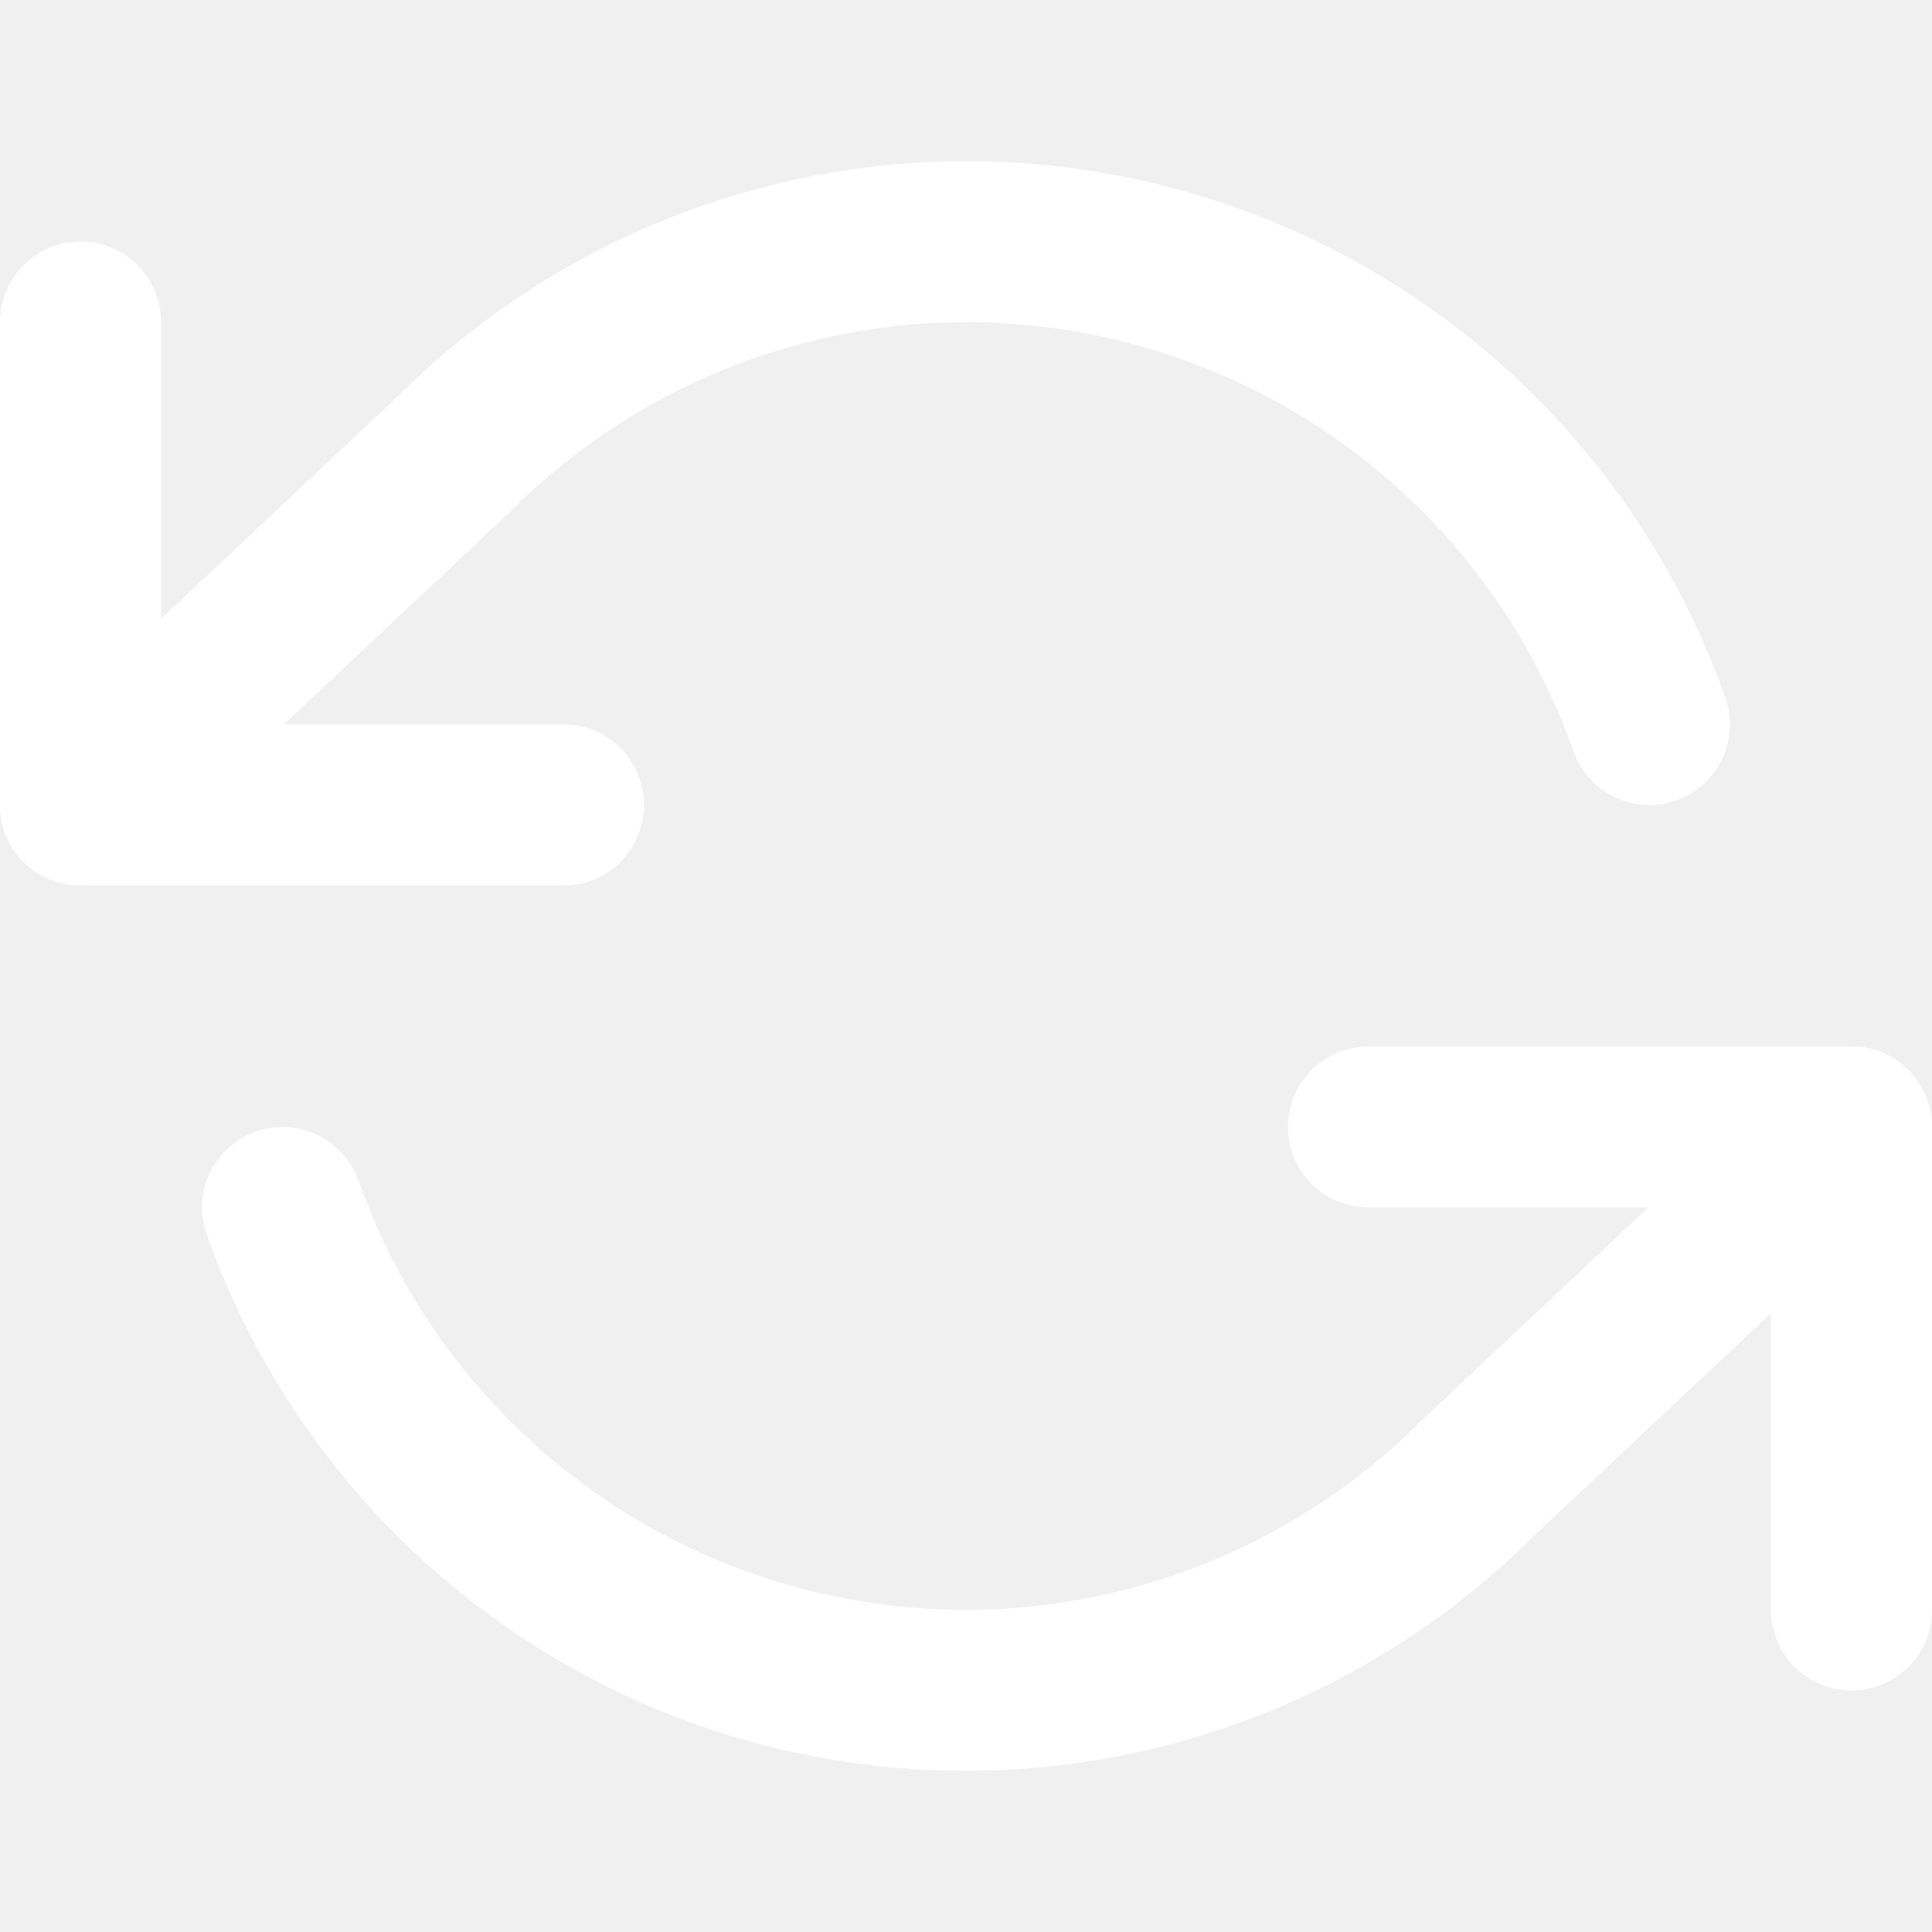
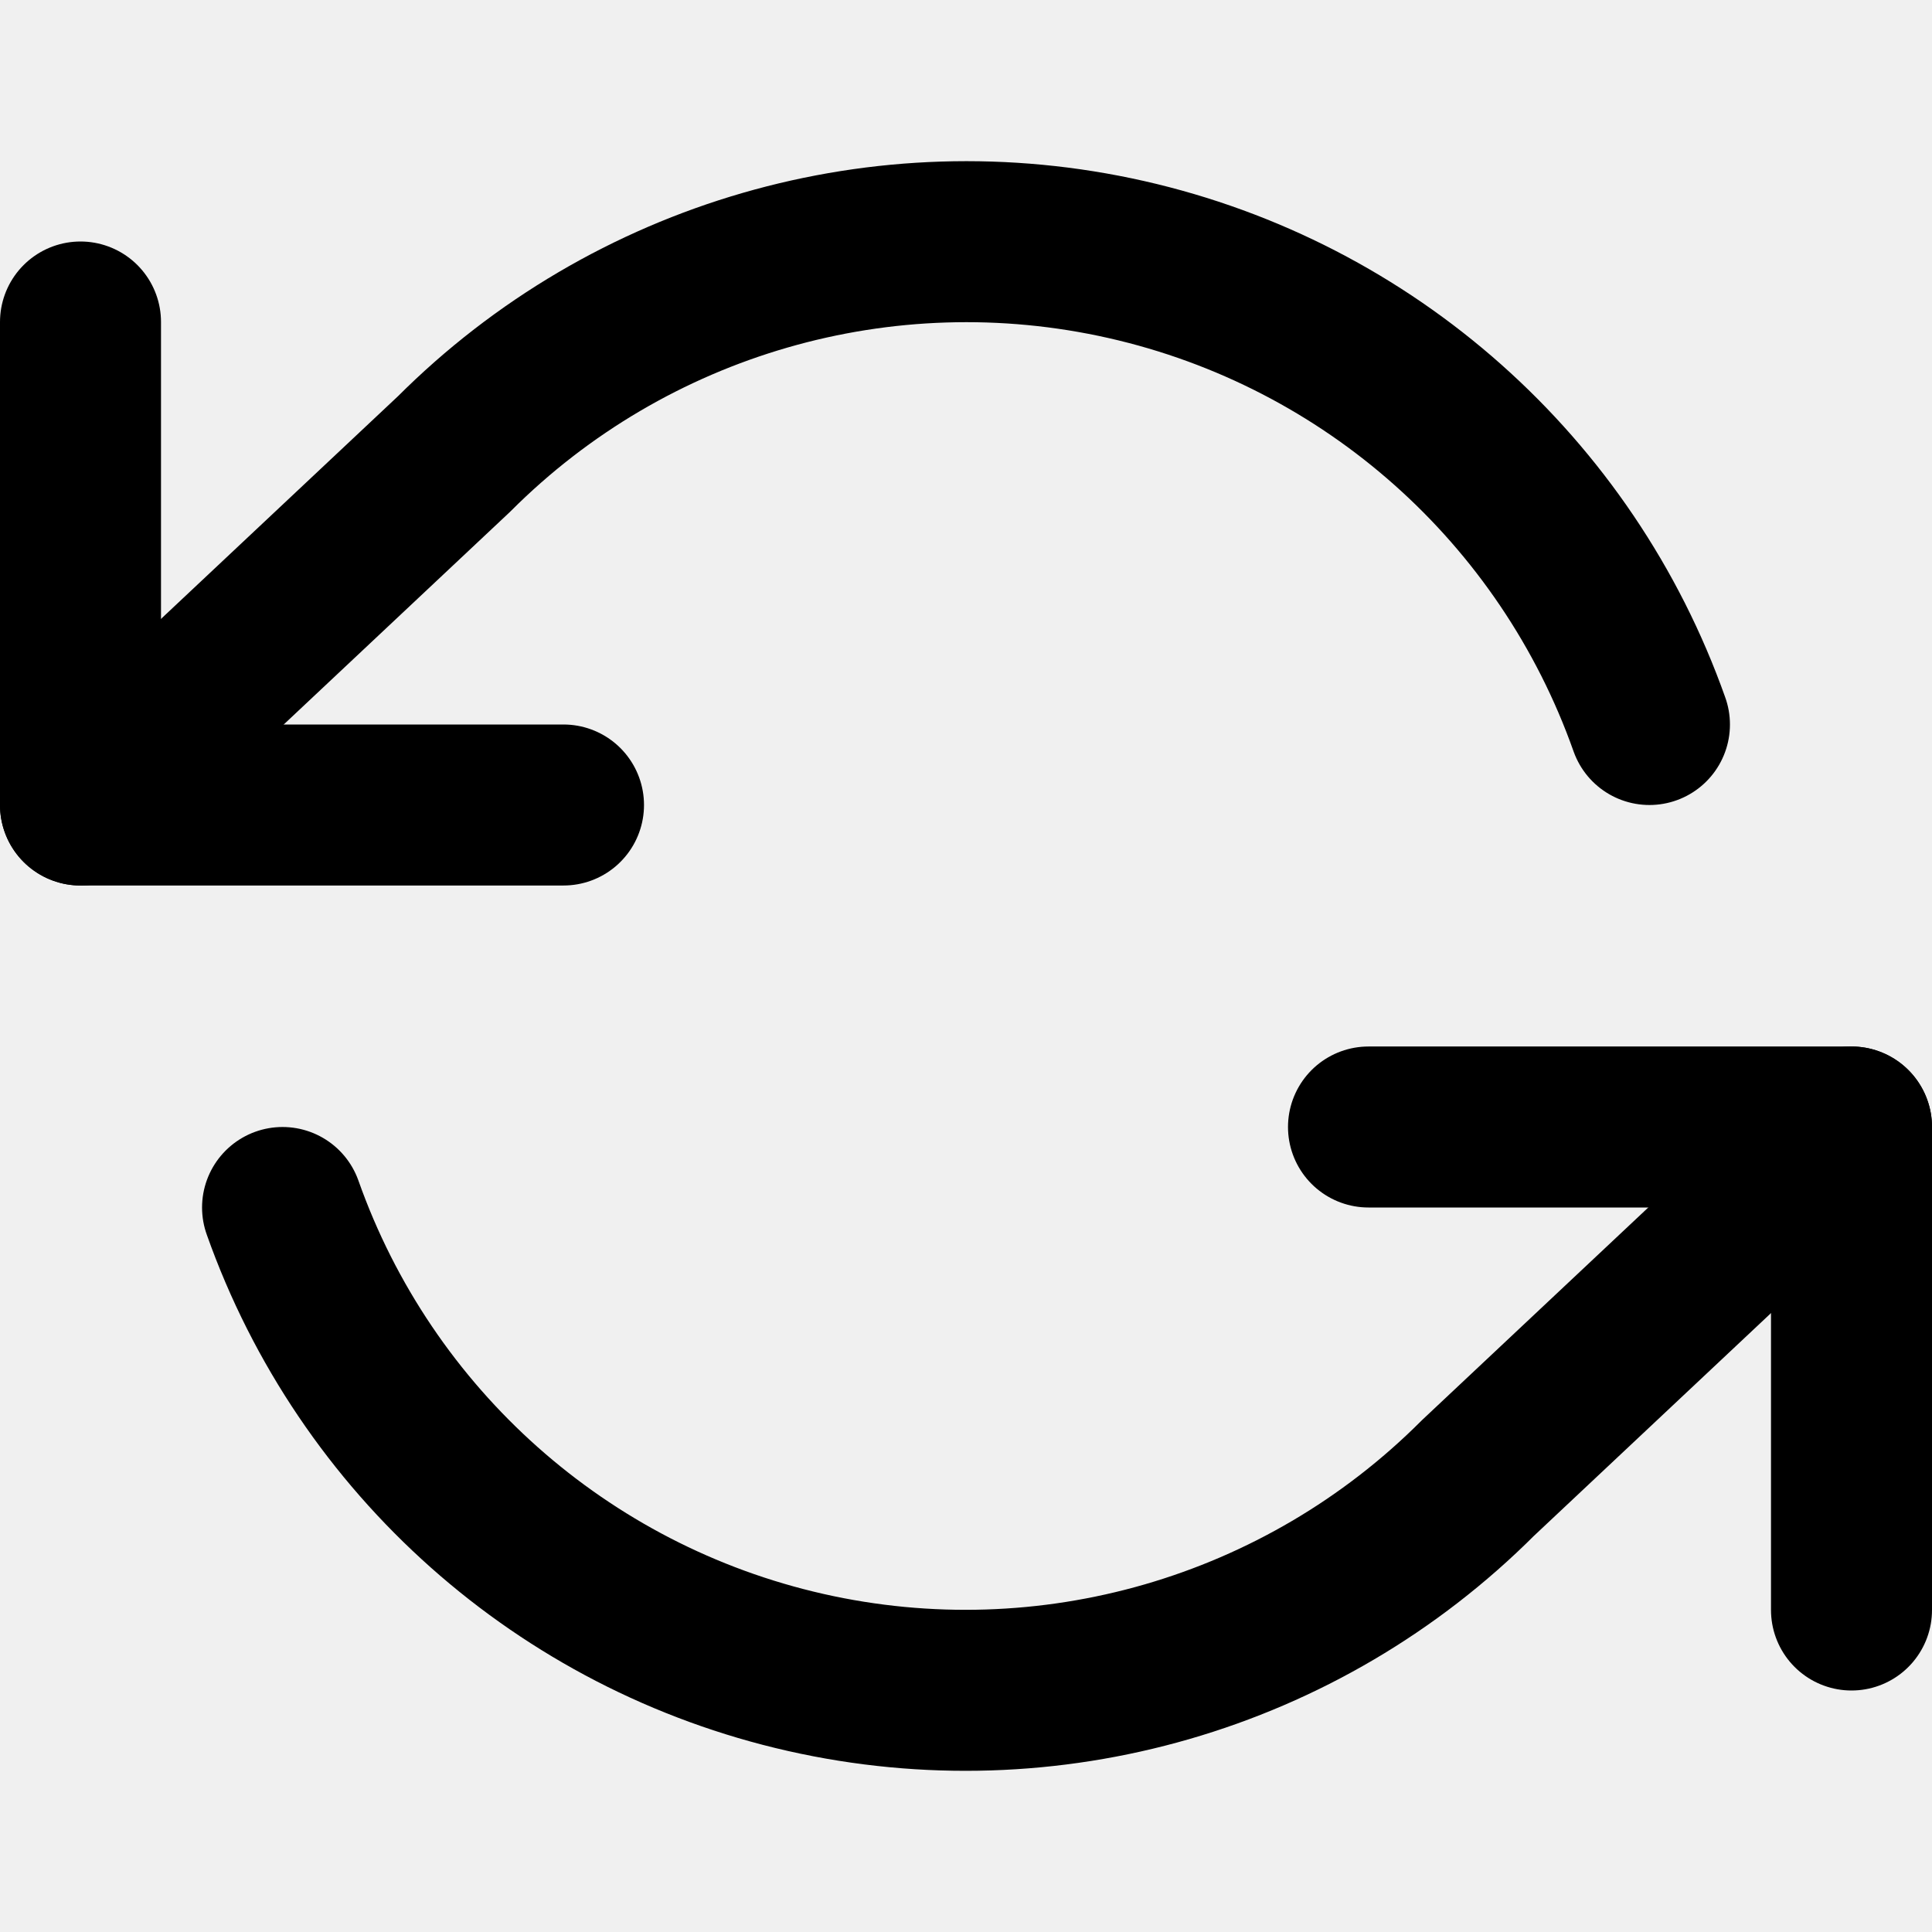
- <svg xmlns="http://www.w3.org/2000/svg" width="24" height="24" viewBox="0 0 24 24" fill="none">
-   <path d="M1 4V10H7" stroke="white" stroke-width="2" stroke-linecap="round" stroke-linejoin="round" />
-   <path d="M23 20V14H17" stroke="white" stroke-width="2" stroke-linecap="round" stroke-linejoin="round" />
-   <path d="M20.49 9C19.983 7.567 19.121 6.285 17.985 5.275C16.848 4.265 15.475 3.56 13.992 3.224C12.509 2.889 10.965 2.934 9.505 3.357C8.044 3.779 6.715 4.565 5.64 5.64L1 10M23 14L18.36 18.36C17.285 19.435 15.956 20.221 14.495 20.643C13.035 21.066 11.491 21.111 10.008 20.776C8.525 20.44 7.152 19.735 6.015 18.724C4.879 17.715 4.017 16.433 3.51 15" stroke="white" stroke-width="2" stroke-linecap="round" stroke-linejoin="round" />
+ <svg xmlns="http://www.w3.org/2000/svg" width="24" height="24" viewBox="0 0 24 24" fill="none" stroke="currentColor" stroke-width="2" stroke-linecap="round" stroke-linejoin="round" class="feather feather-refresh-ccw">
+   <polyline points="1 4 1 10 7 10" />
+   <polyline points="23 20 23 14 17 14" />
+   <path d="M20.49 9A9 9 0 0 0 5.64 5.64L1 10m22 4l-4.64 4.36A9 9 0 0 1 3.51 15" />
</svg>
